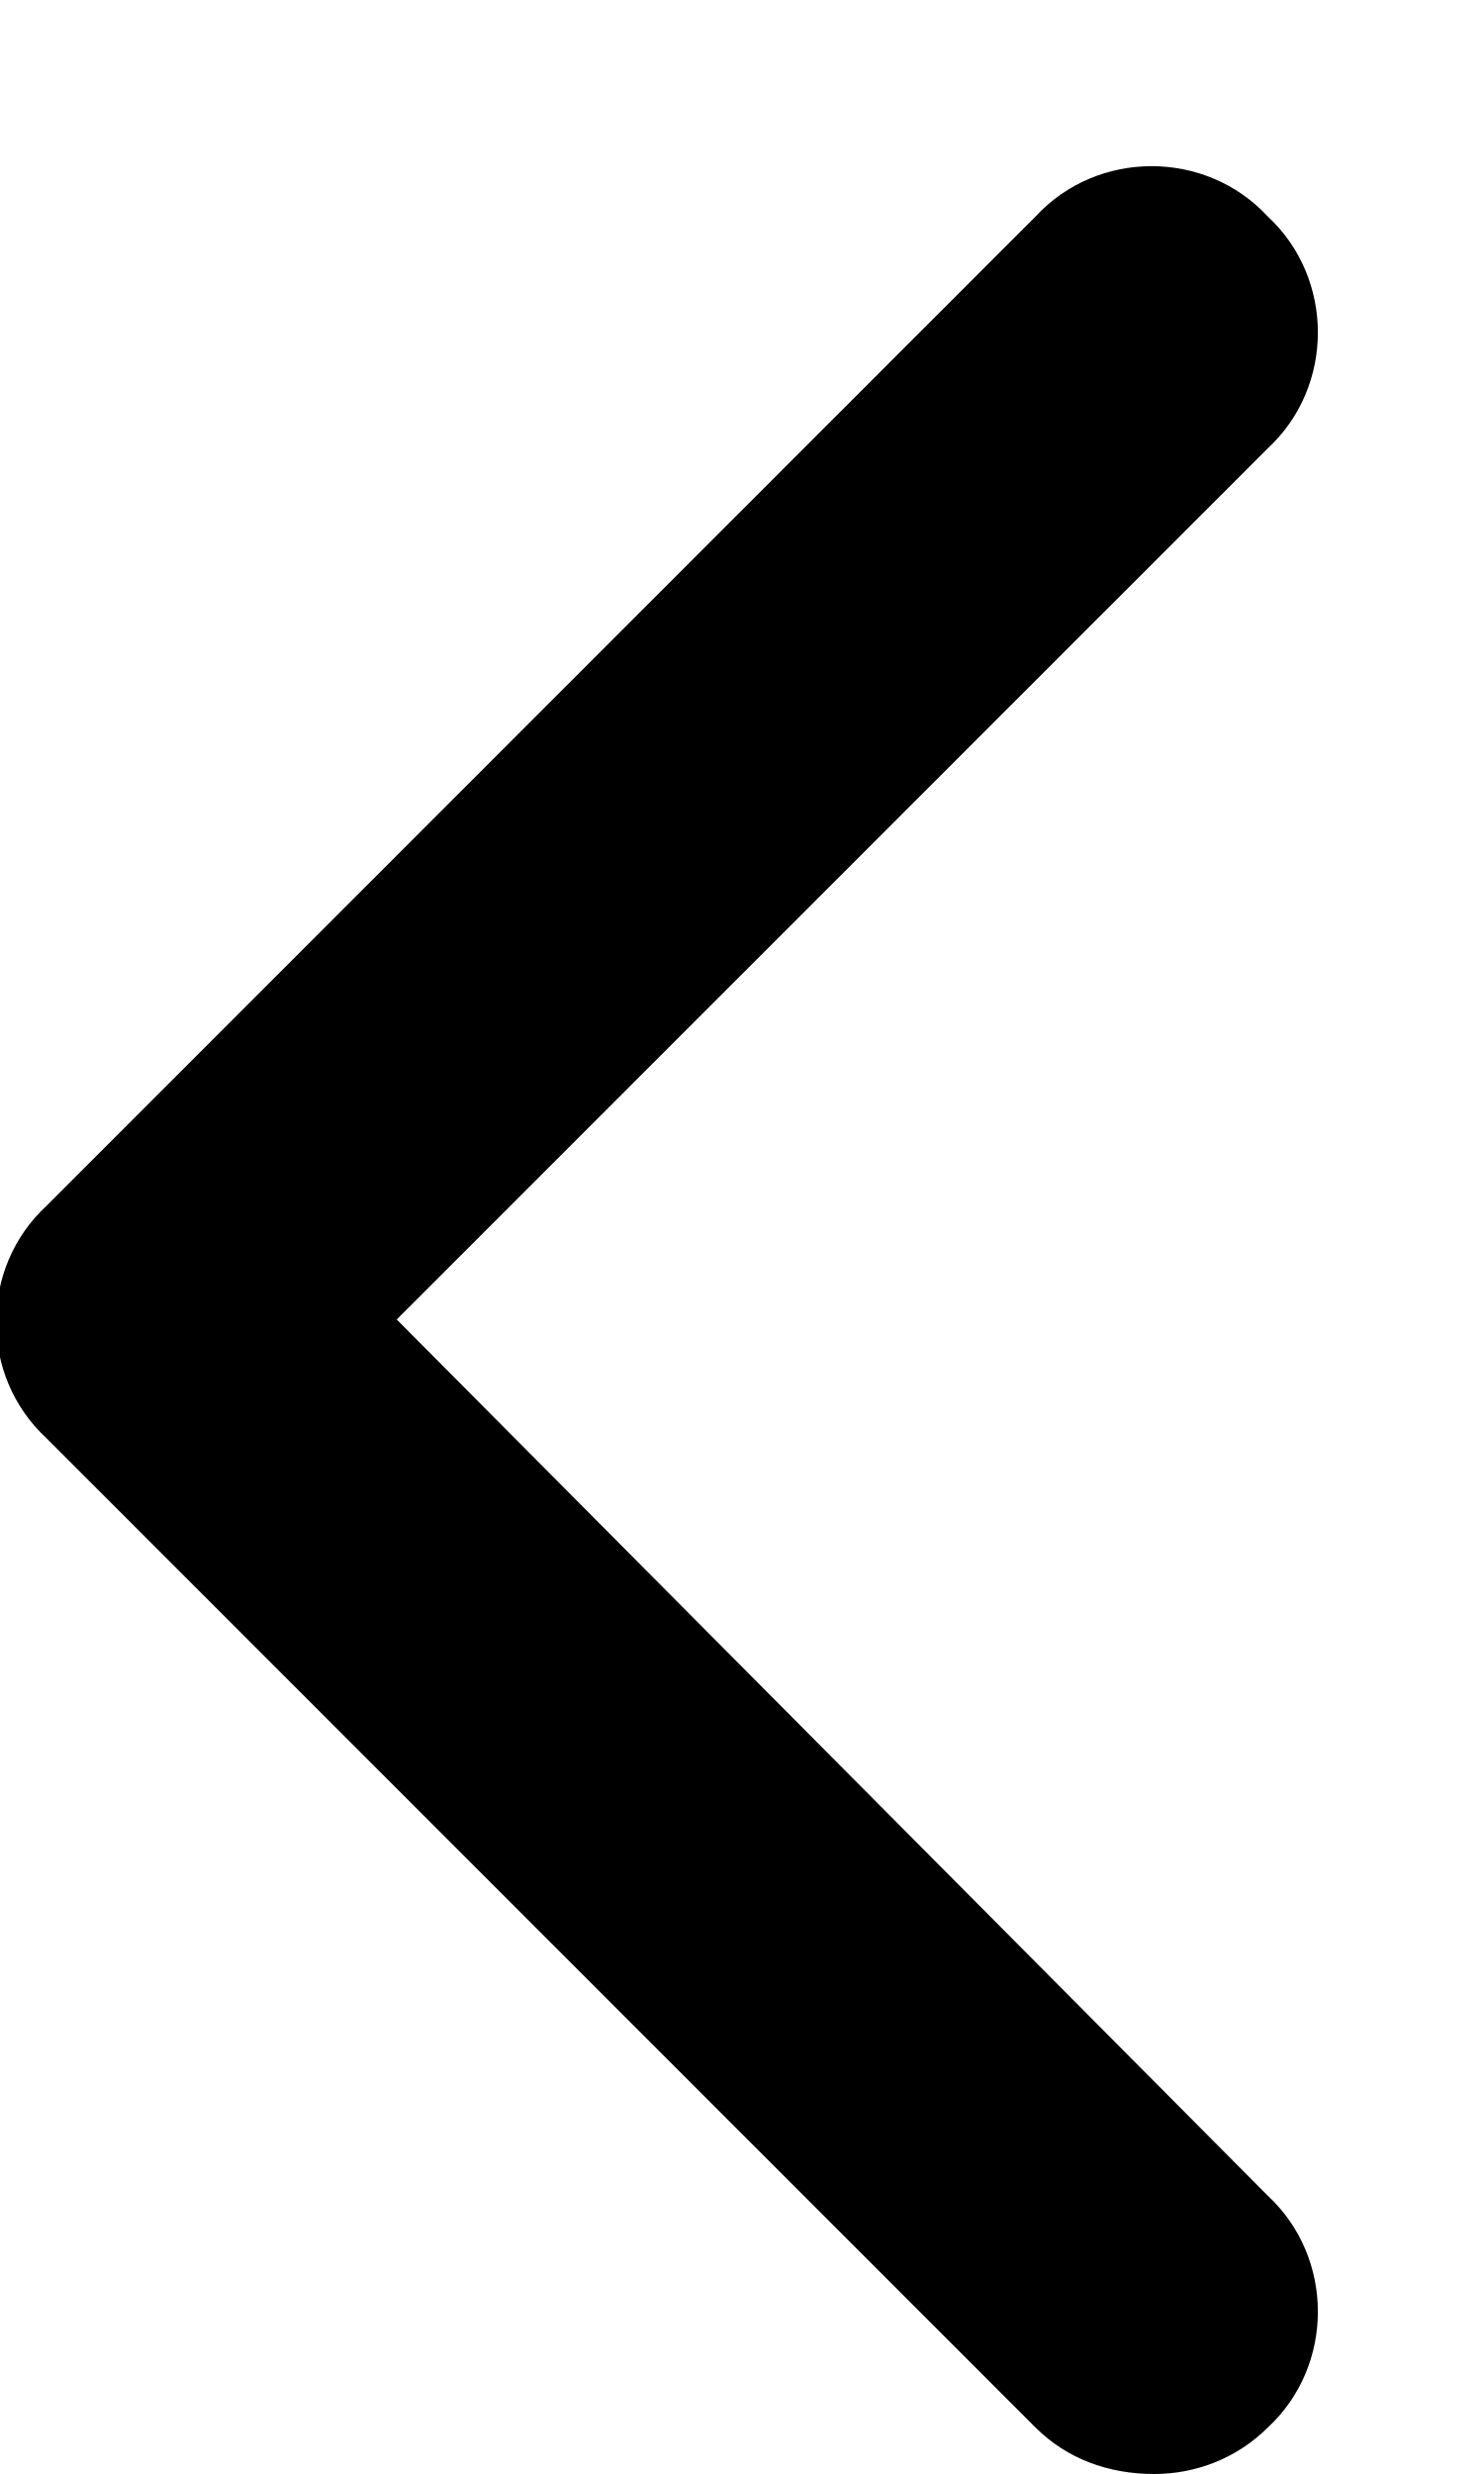
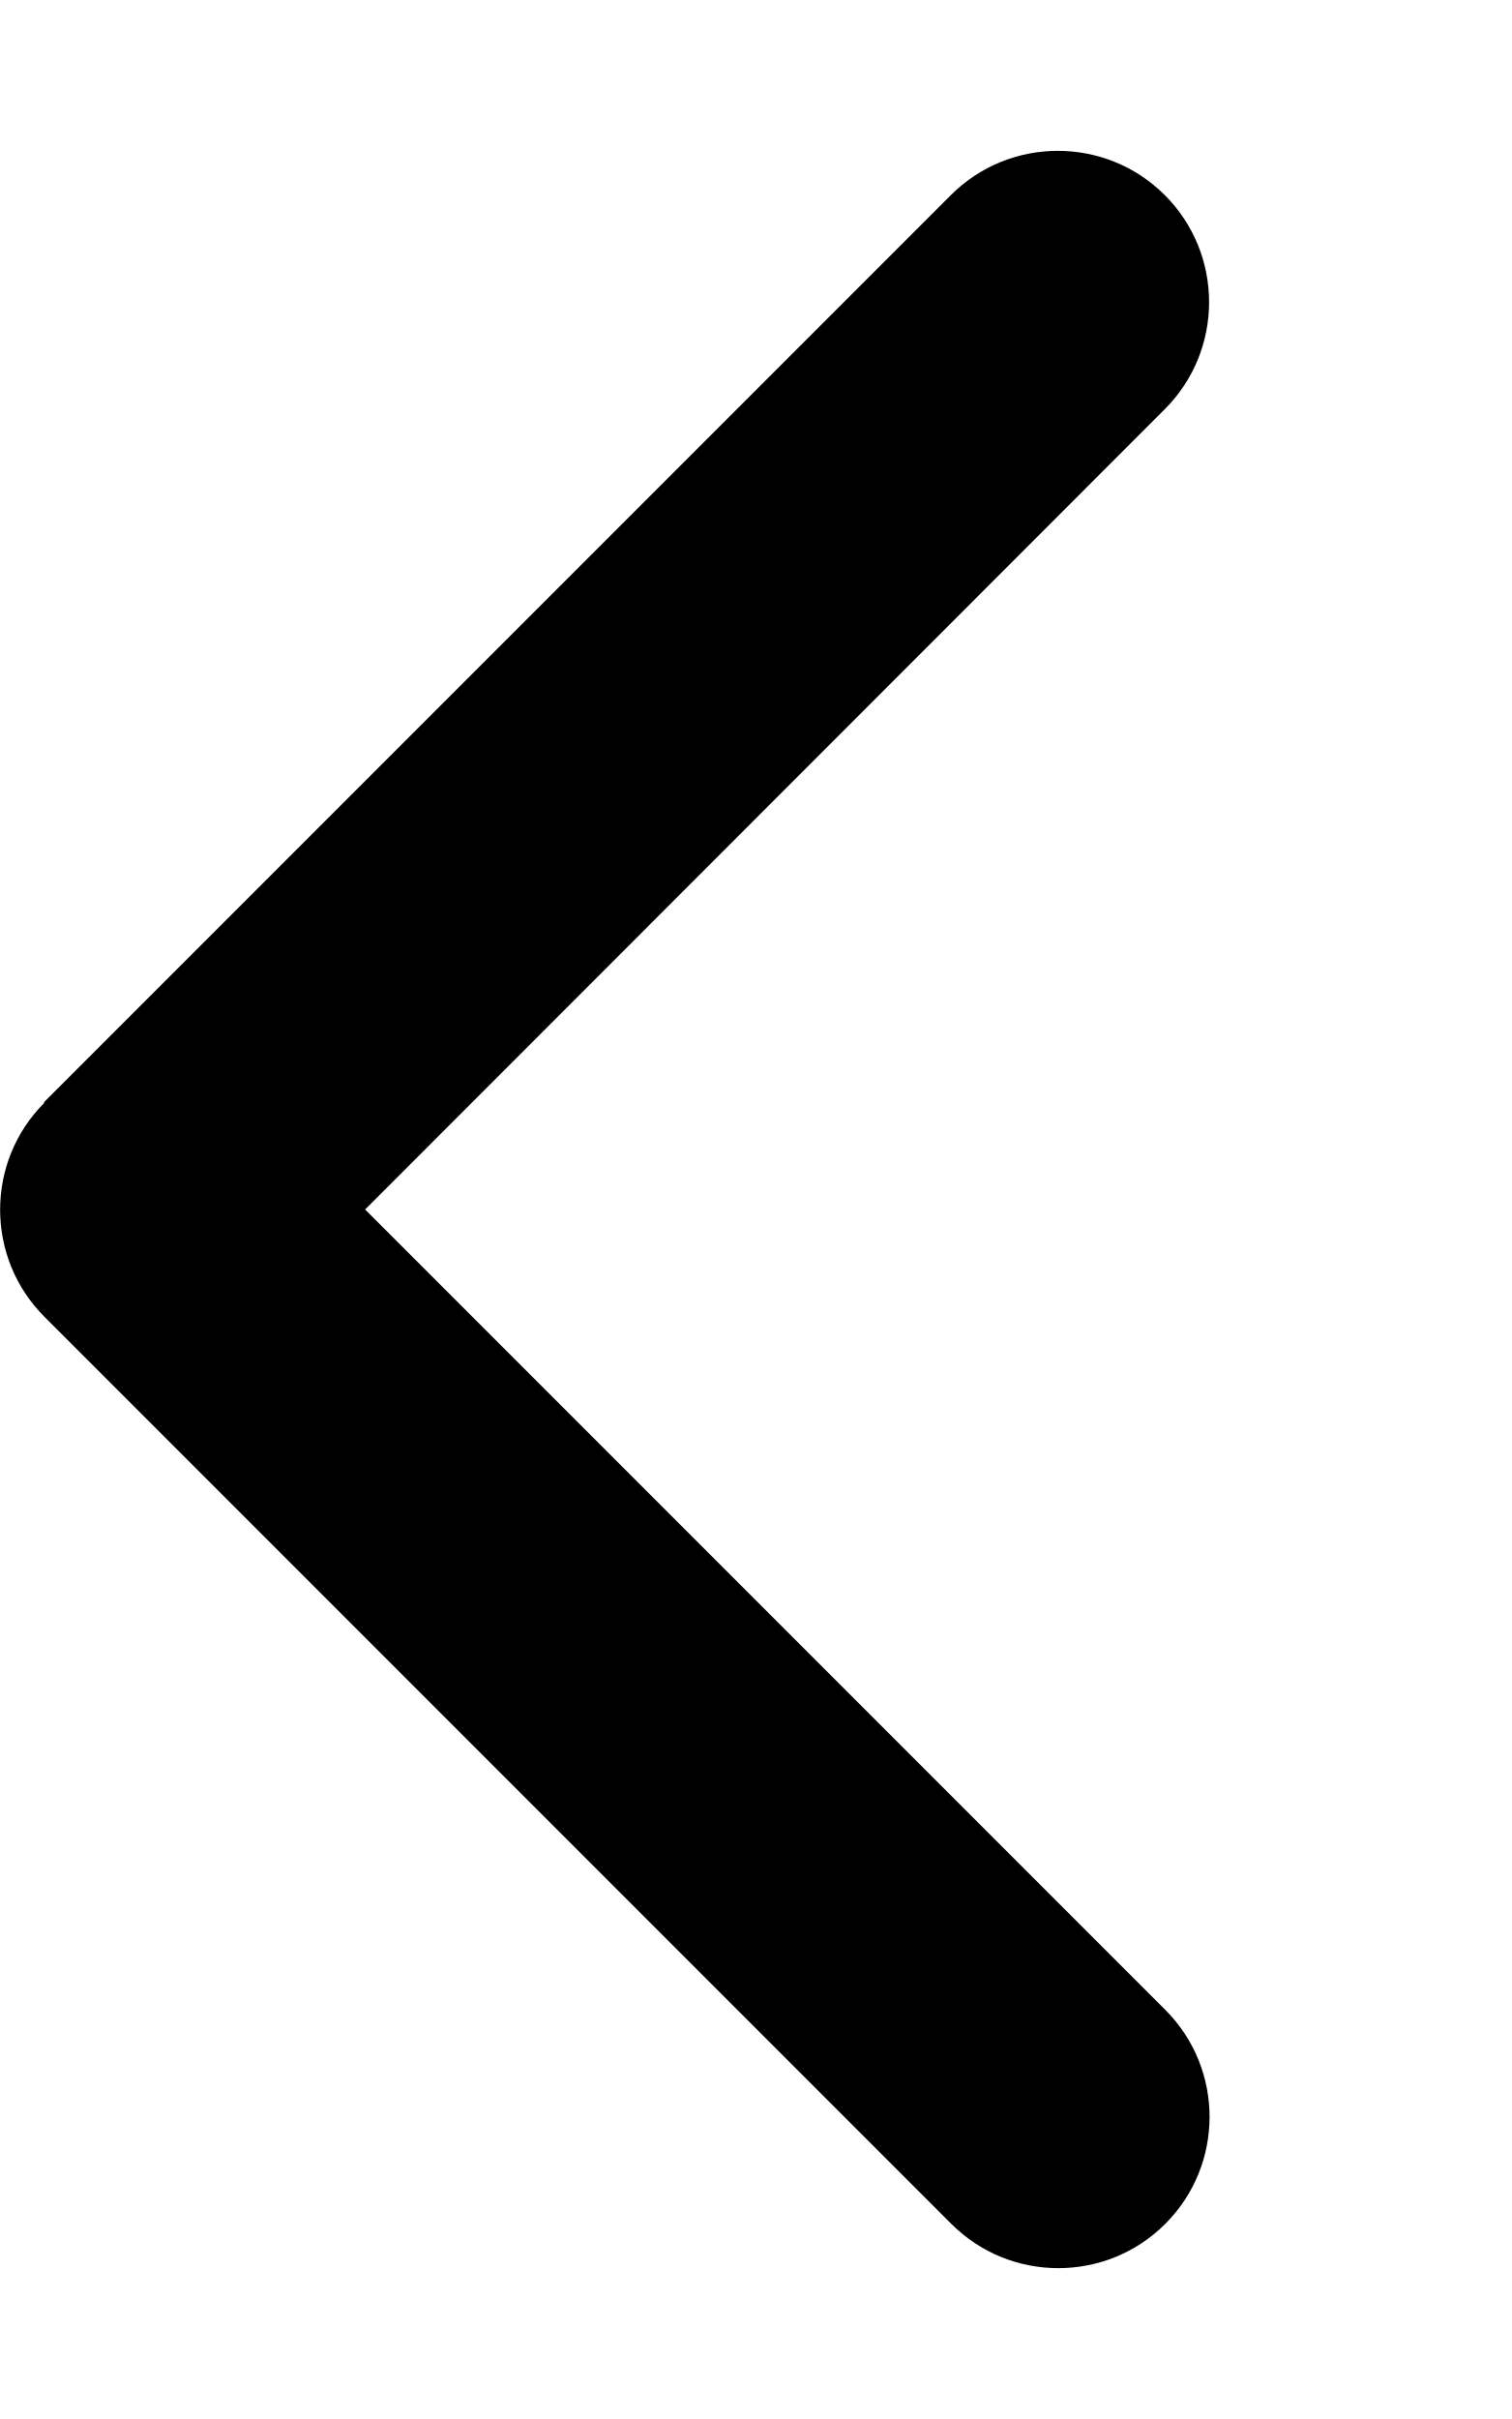
- <svg xmlns="http://www.w3.org/2000/svg" width="9" height="15" viewBox="0 0 9 15" fill="none">
-   <path d="M7 15C6.719 15 6.469 14.906 6.281 14.719L0.281 8.719C-0.125 8.344 -0.125 7.688 0.281 7.312L6.281 1.312C6.656 0.906 7.312 0.906 7.688 1.312C8.094 1.688 8.094 2.344 7.688 2.719L2.406 8L7.688 13.312C8.094 13.688 8.094 14.344 7.688 14.719C7.5 14.906 7.25 15 7 15Z" fill="currentColor" />
+ <svg xmlns="http://www.w3.org/2000/svg" viewBox="0 0 320 512">
+   <path d="M9.4 233.4c-12.5 12.5-12.5 32.8 0 45.3l192 192c12.5 12.5 32.8 12.5 45.3 0s12.5-32.8 0-45.3L77.3 256 246.6 86.6c12.5-12.5 12.5-32.8 0-45.3s-32.8-12.5-45.3 0l-192 192z" />
</svg>
